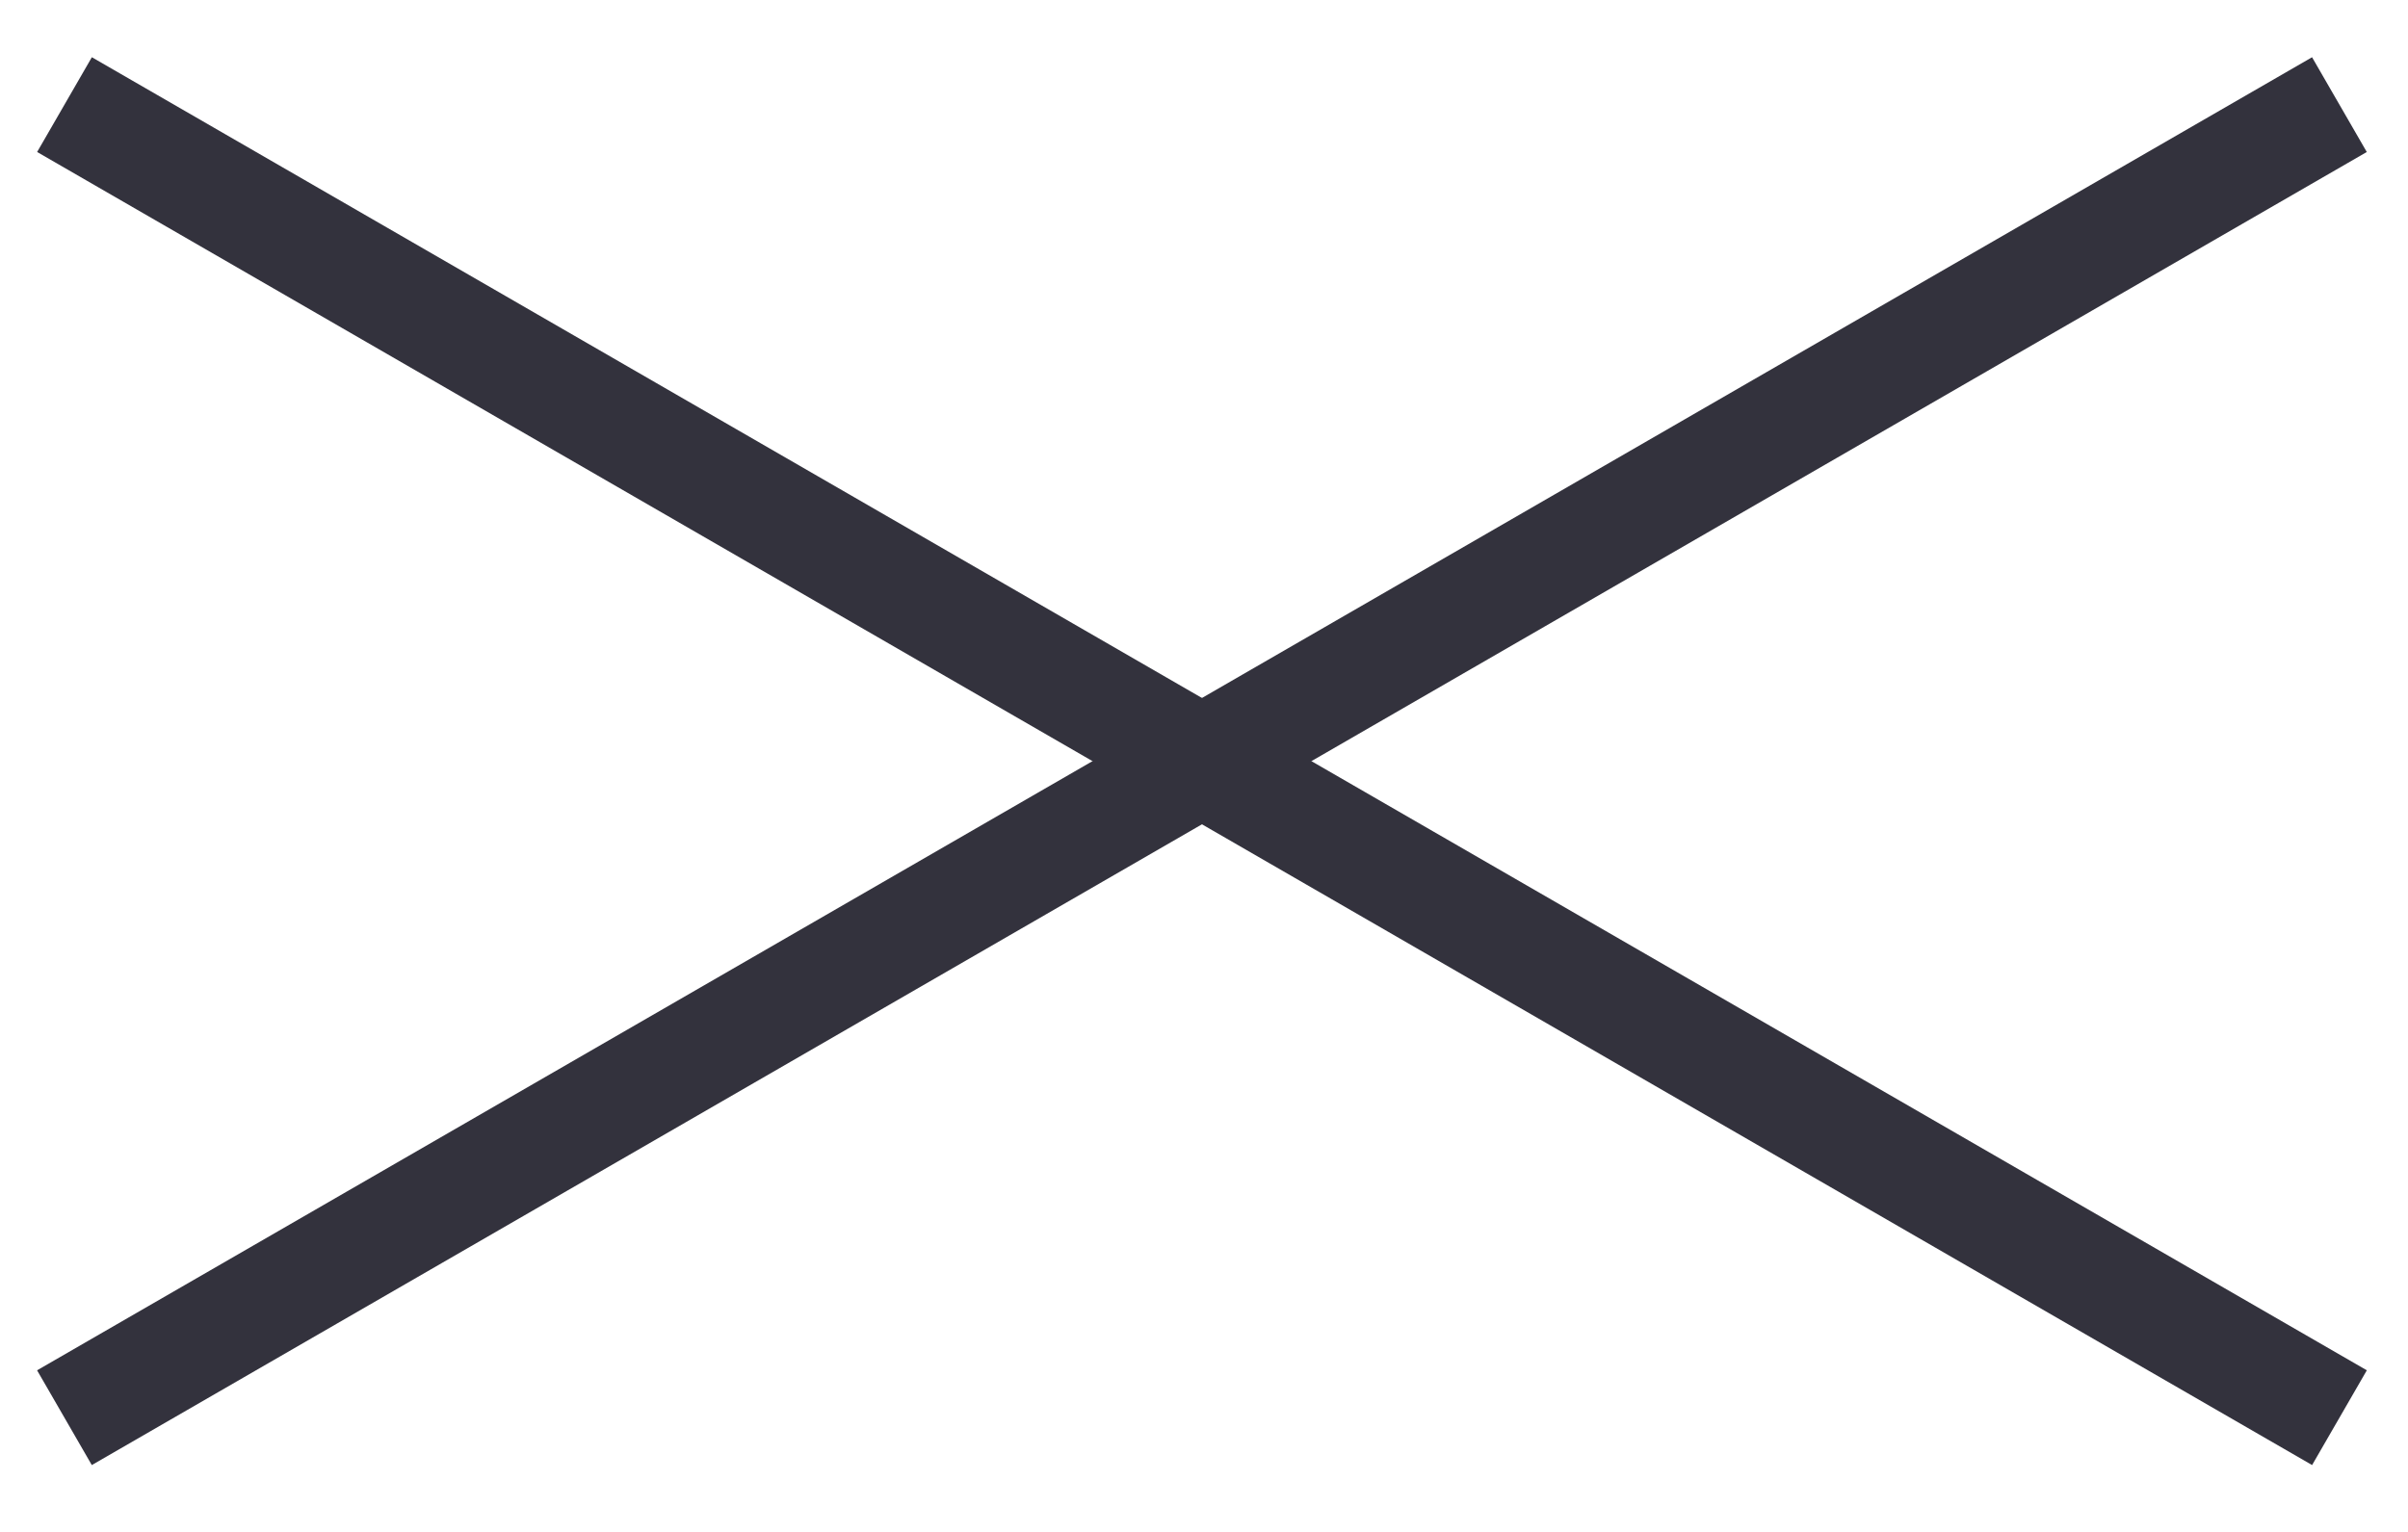
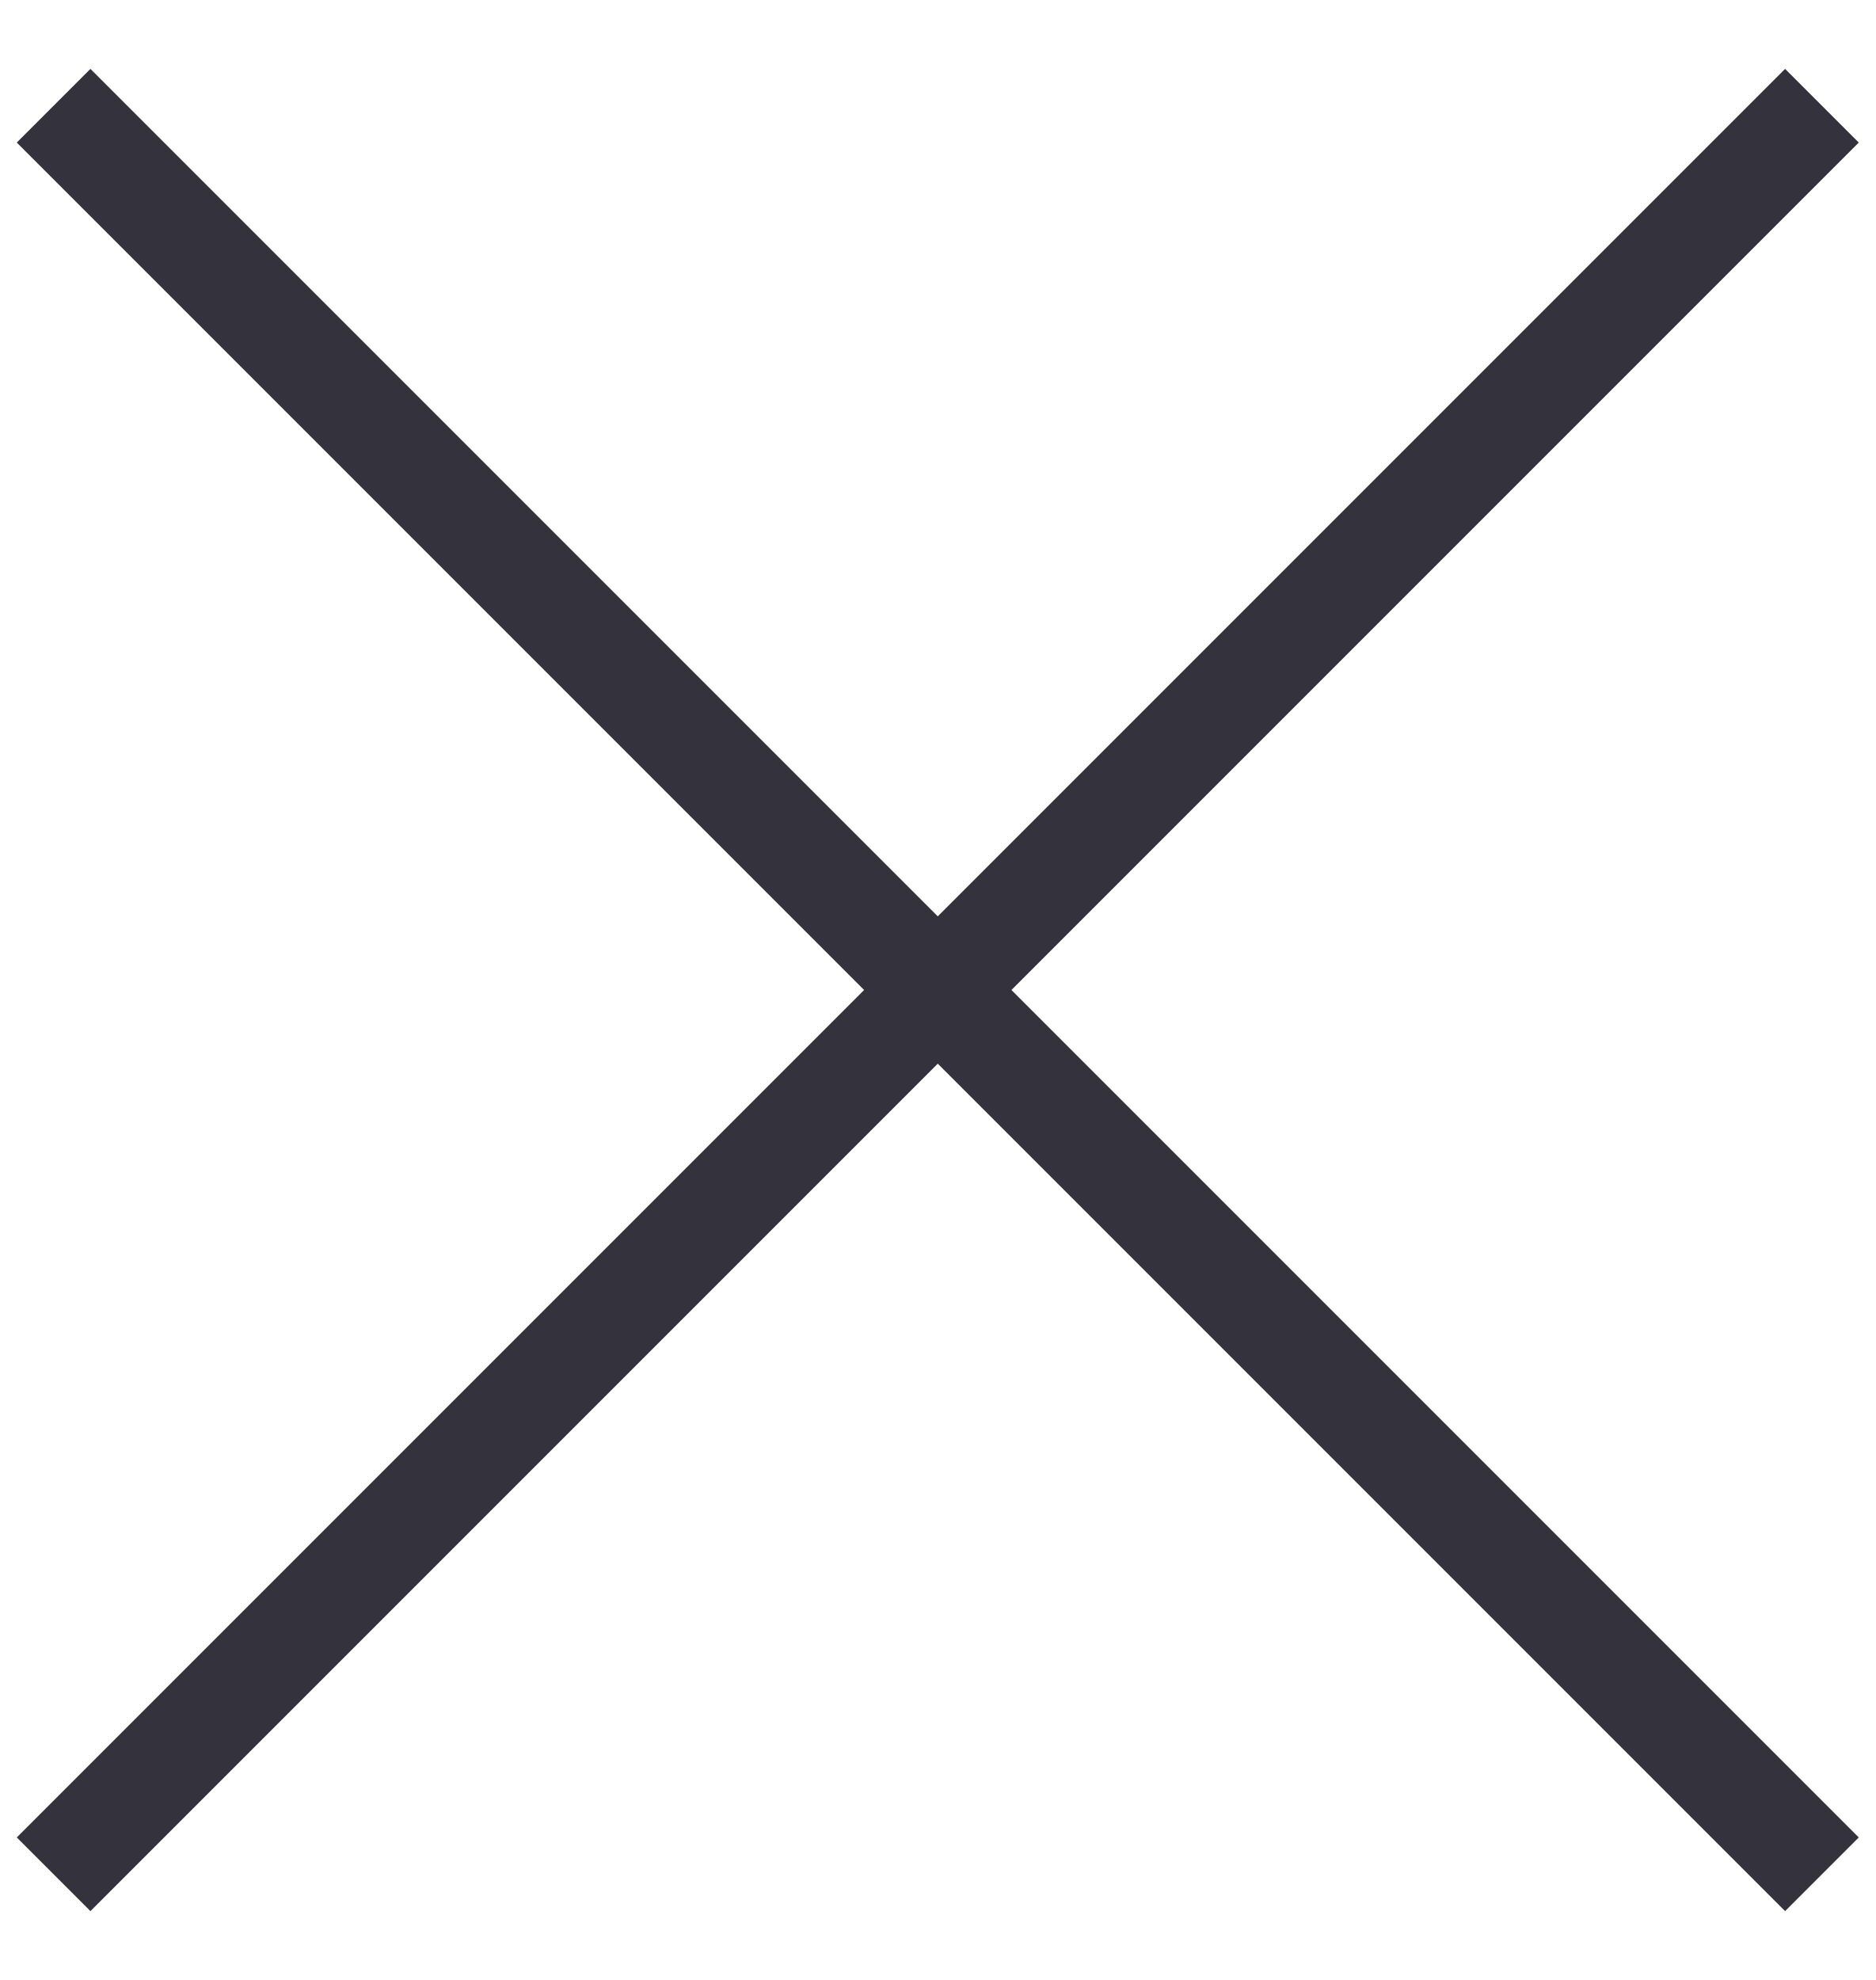
- <svg xmlns="http://www.w3.org/2000/svg" width="22" height="14" viewBox="0 0 22 14" fill="none">
-   <rect x="0.839" y="0.523" width="24" height="1" transform="rotate(30 0.839111 0.523438)" fill="#33323D" />
-   <rect x="0.339" y="12.523" width="24" height="1" transform="rotate(-30 0.339111 12.5234)" fill="#33323D" />
+ <svg xmlns="http://www.w3.org/2000/svg" width="18" height="19" viewBox="0 0 18 19" fill="none">
+   <path fill-rule="evenodd" clip-rule="evenodd" d="M9 8.793L0.868 0.661L0.161 1.368L8.293 9.5L0.161 17.632L0.868 18.339L9 10.207L17.132 18.339L17.839 17.632L9.707 9.5L17.839 1.368L17.132 0.661L9 8.793Z" fill="#33323D" />
</svg>
